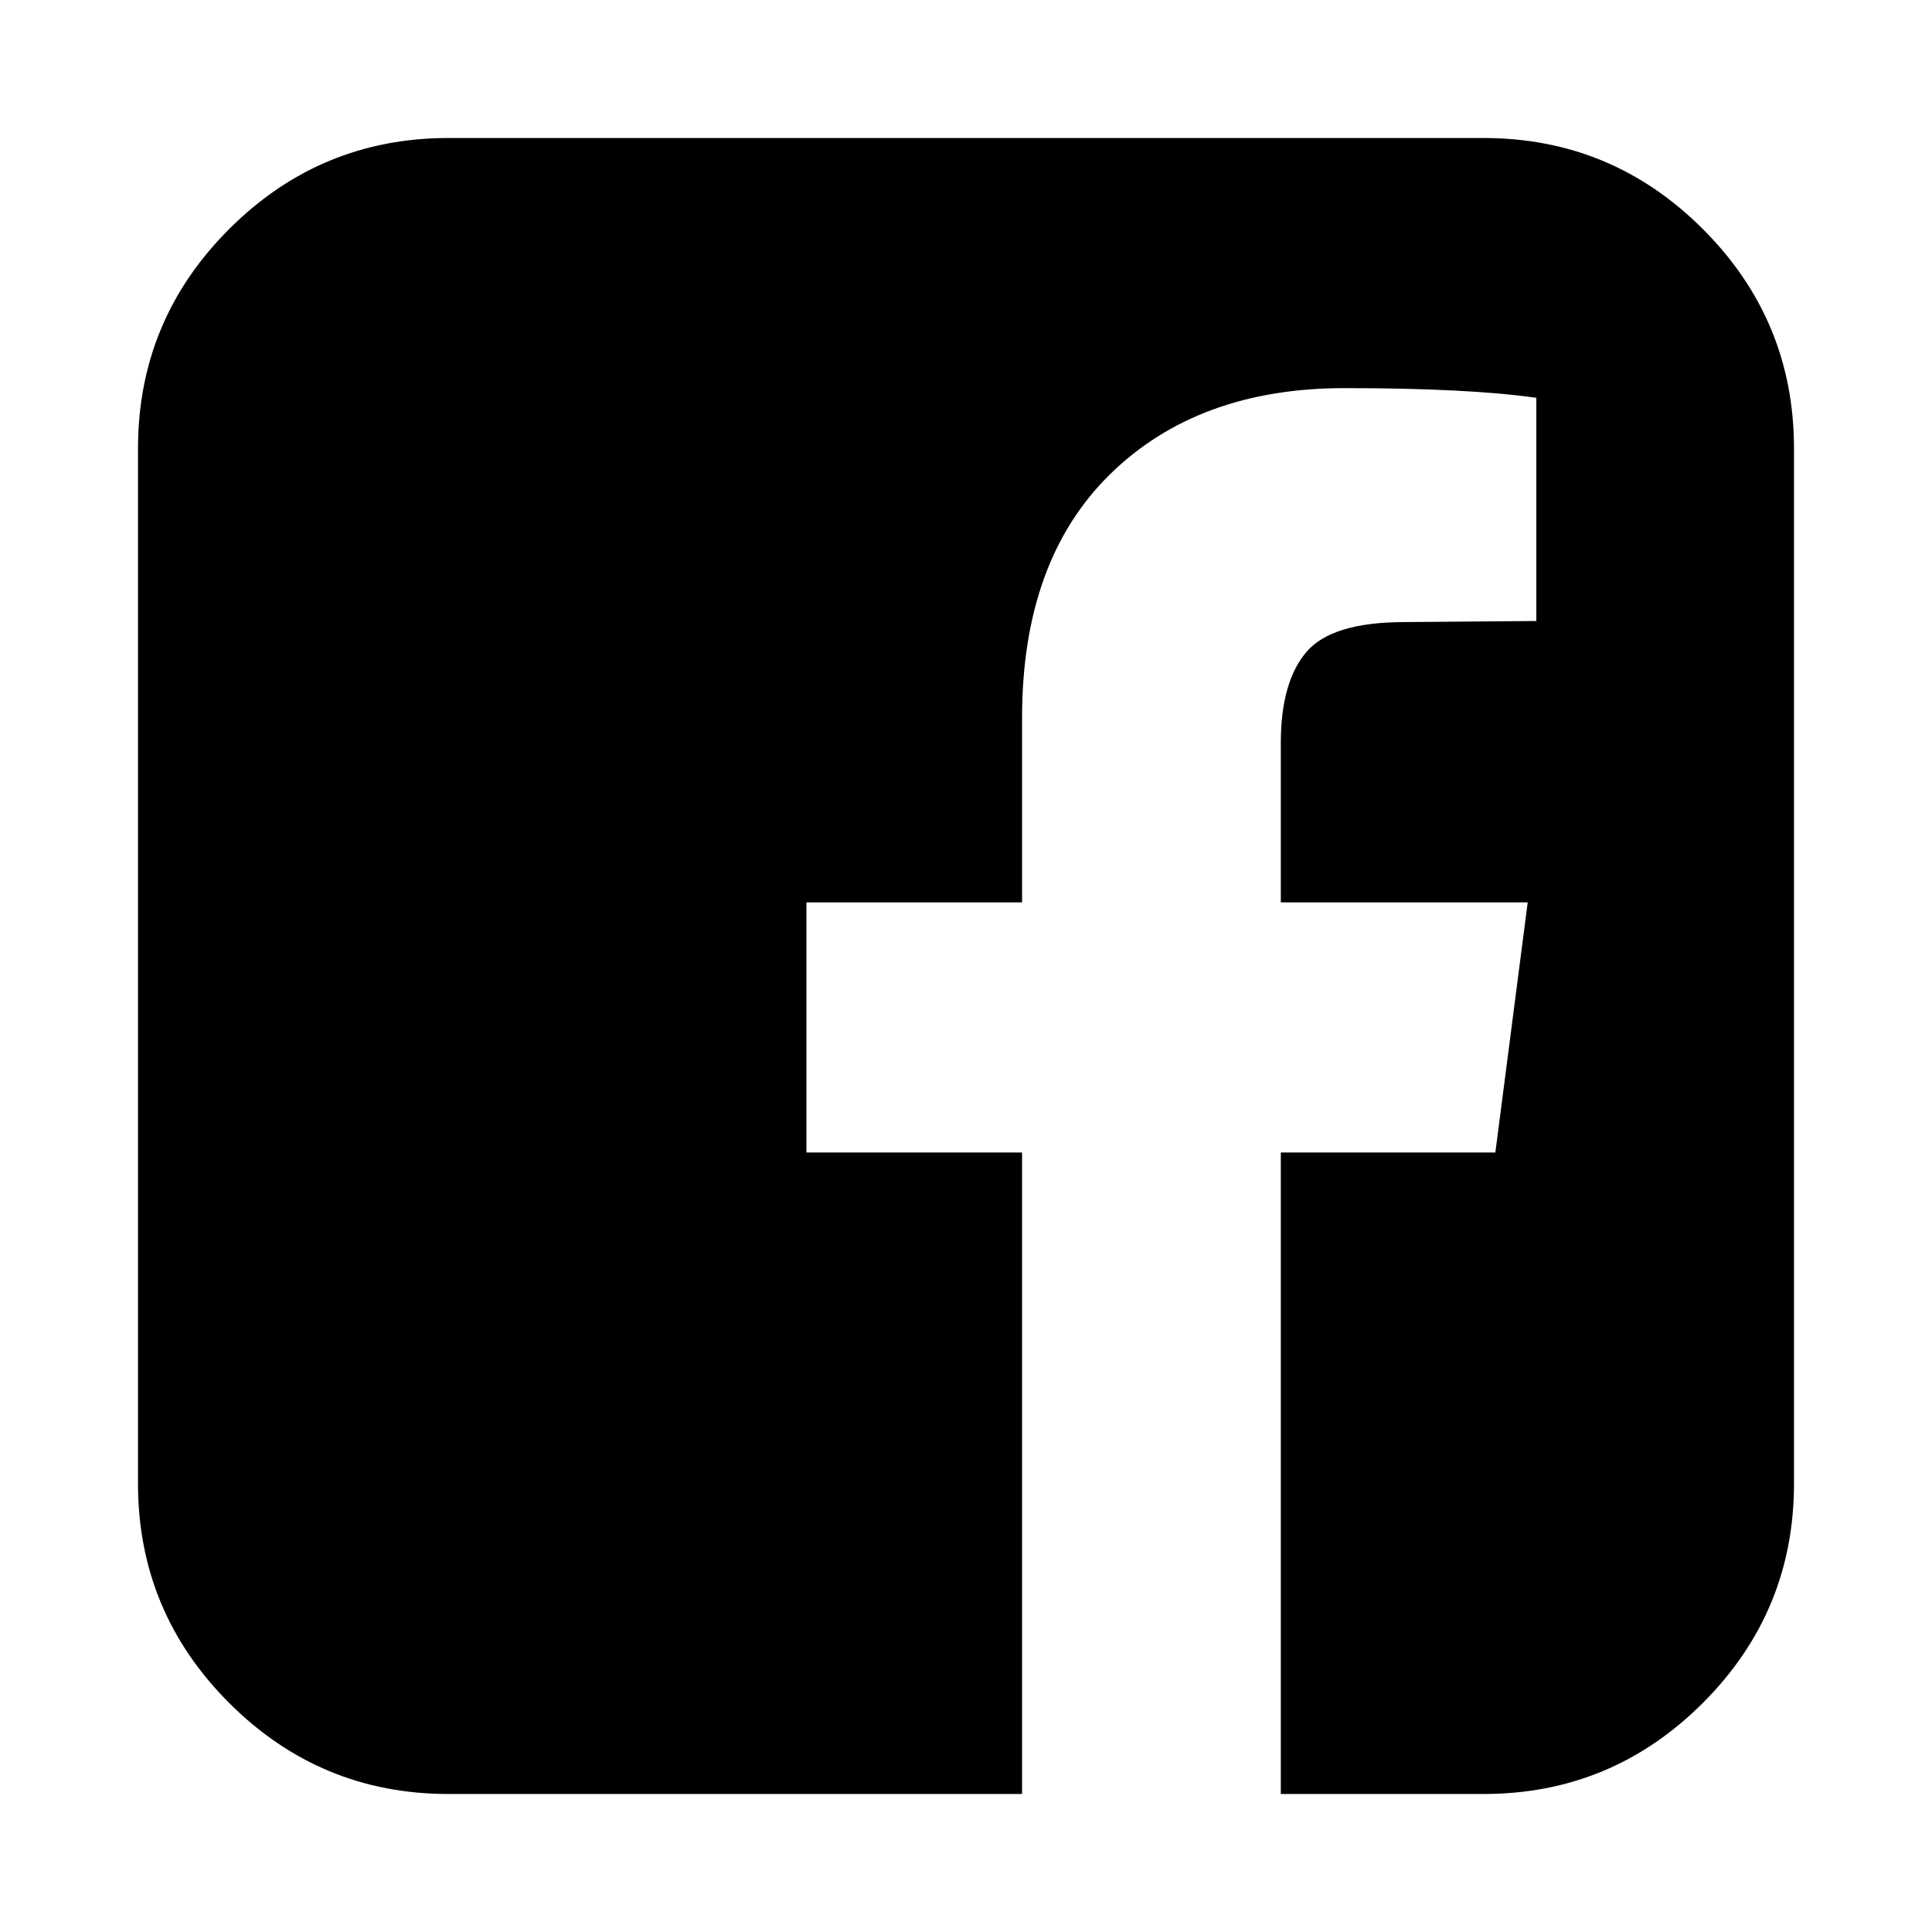
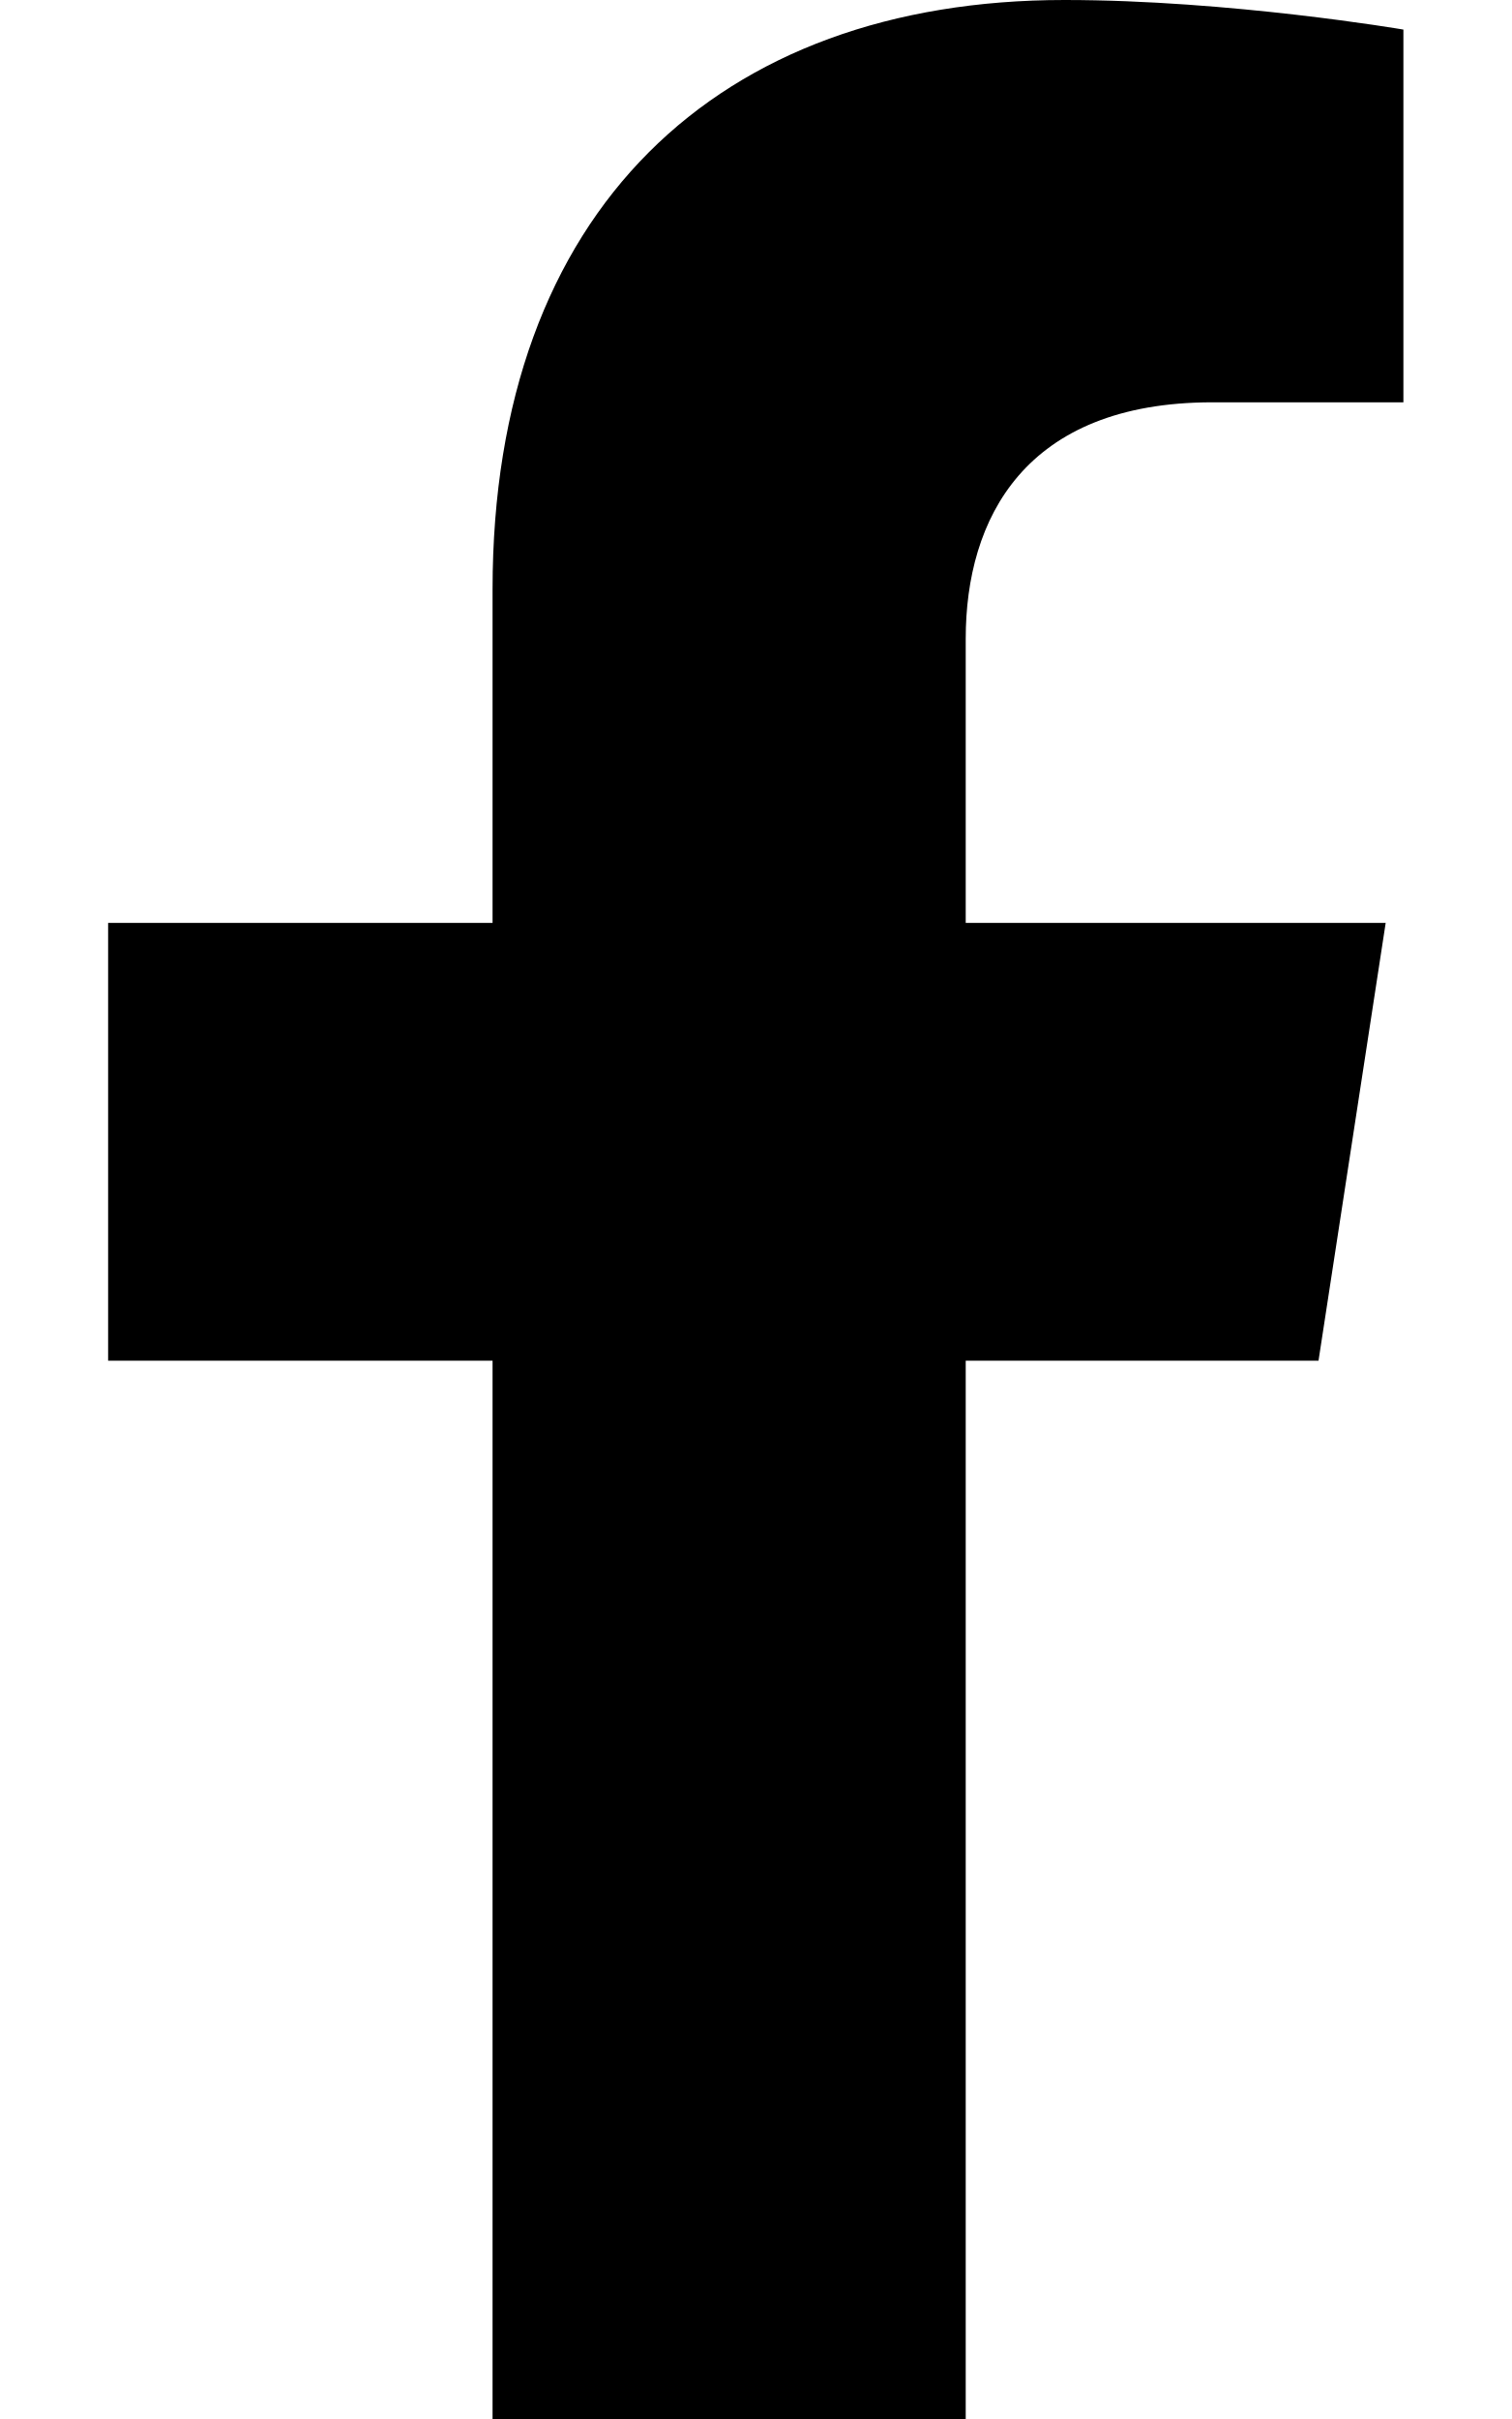
- <svg xmlns="http://www.w3.org/2000/svg" width="1792" height="1792" viewBox="0 0 1792 1792">
-   <path d="M1376 128q119 0 203.5 84.5T1664 416v960q0 119-84.5 203.5T1376 1664h-188v-595h199l30-232h-229V689q0-56 23.5-84t91.5-28l122-1V369q-63-9-178-9-136 0-217.5 80T948 666v171H748v232h200v595H416q-119 0-203.5-84.5T128 1376V416q0-119 84.5-203.5T416 128h960z" />
+ <svg xmlns="http://www.w3.org/2000/svg" viewBox="0 0 320 512">
+   <path d="m279.14 288 14.22-92.66h-88.91v-60.13c0-25.35 12.42-50.06 52.24-50.06h40.42v-78.89s-36.68-6.26-71.75-6.26c-73.22 0-121.08 44.38-121.08 124.72v70.62h-81.39v92.66h81.39v224h100.17v-224z" />
</svg>
